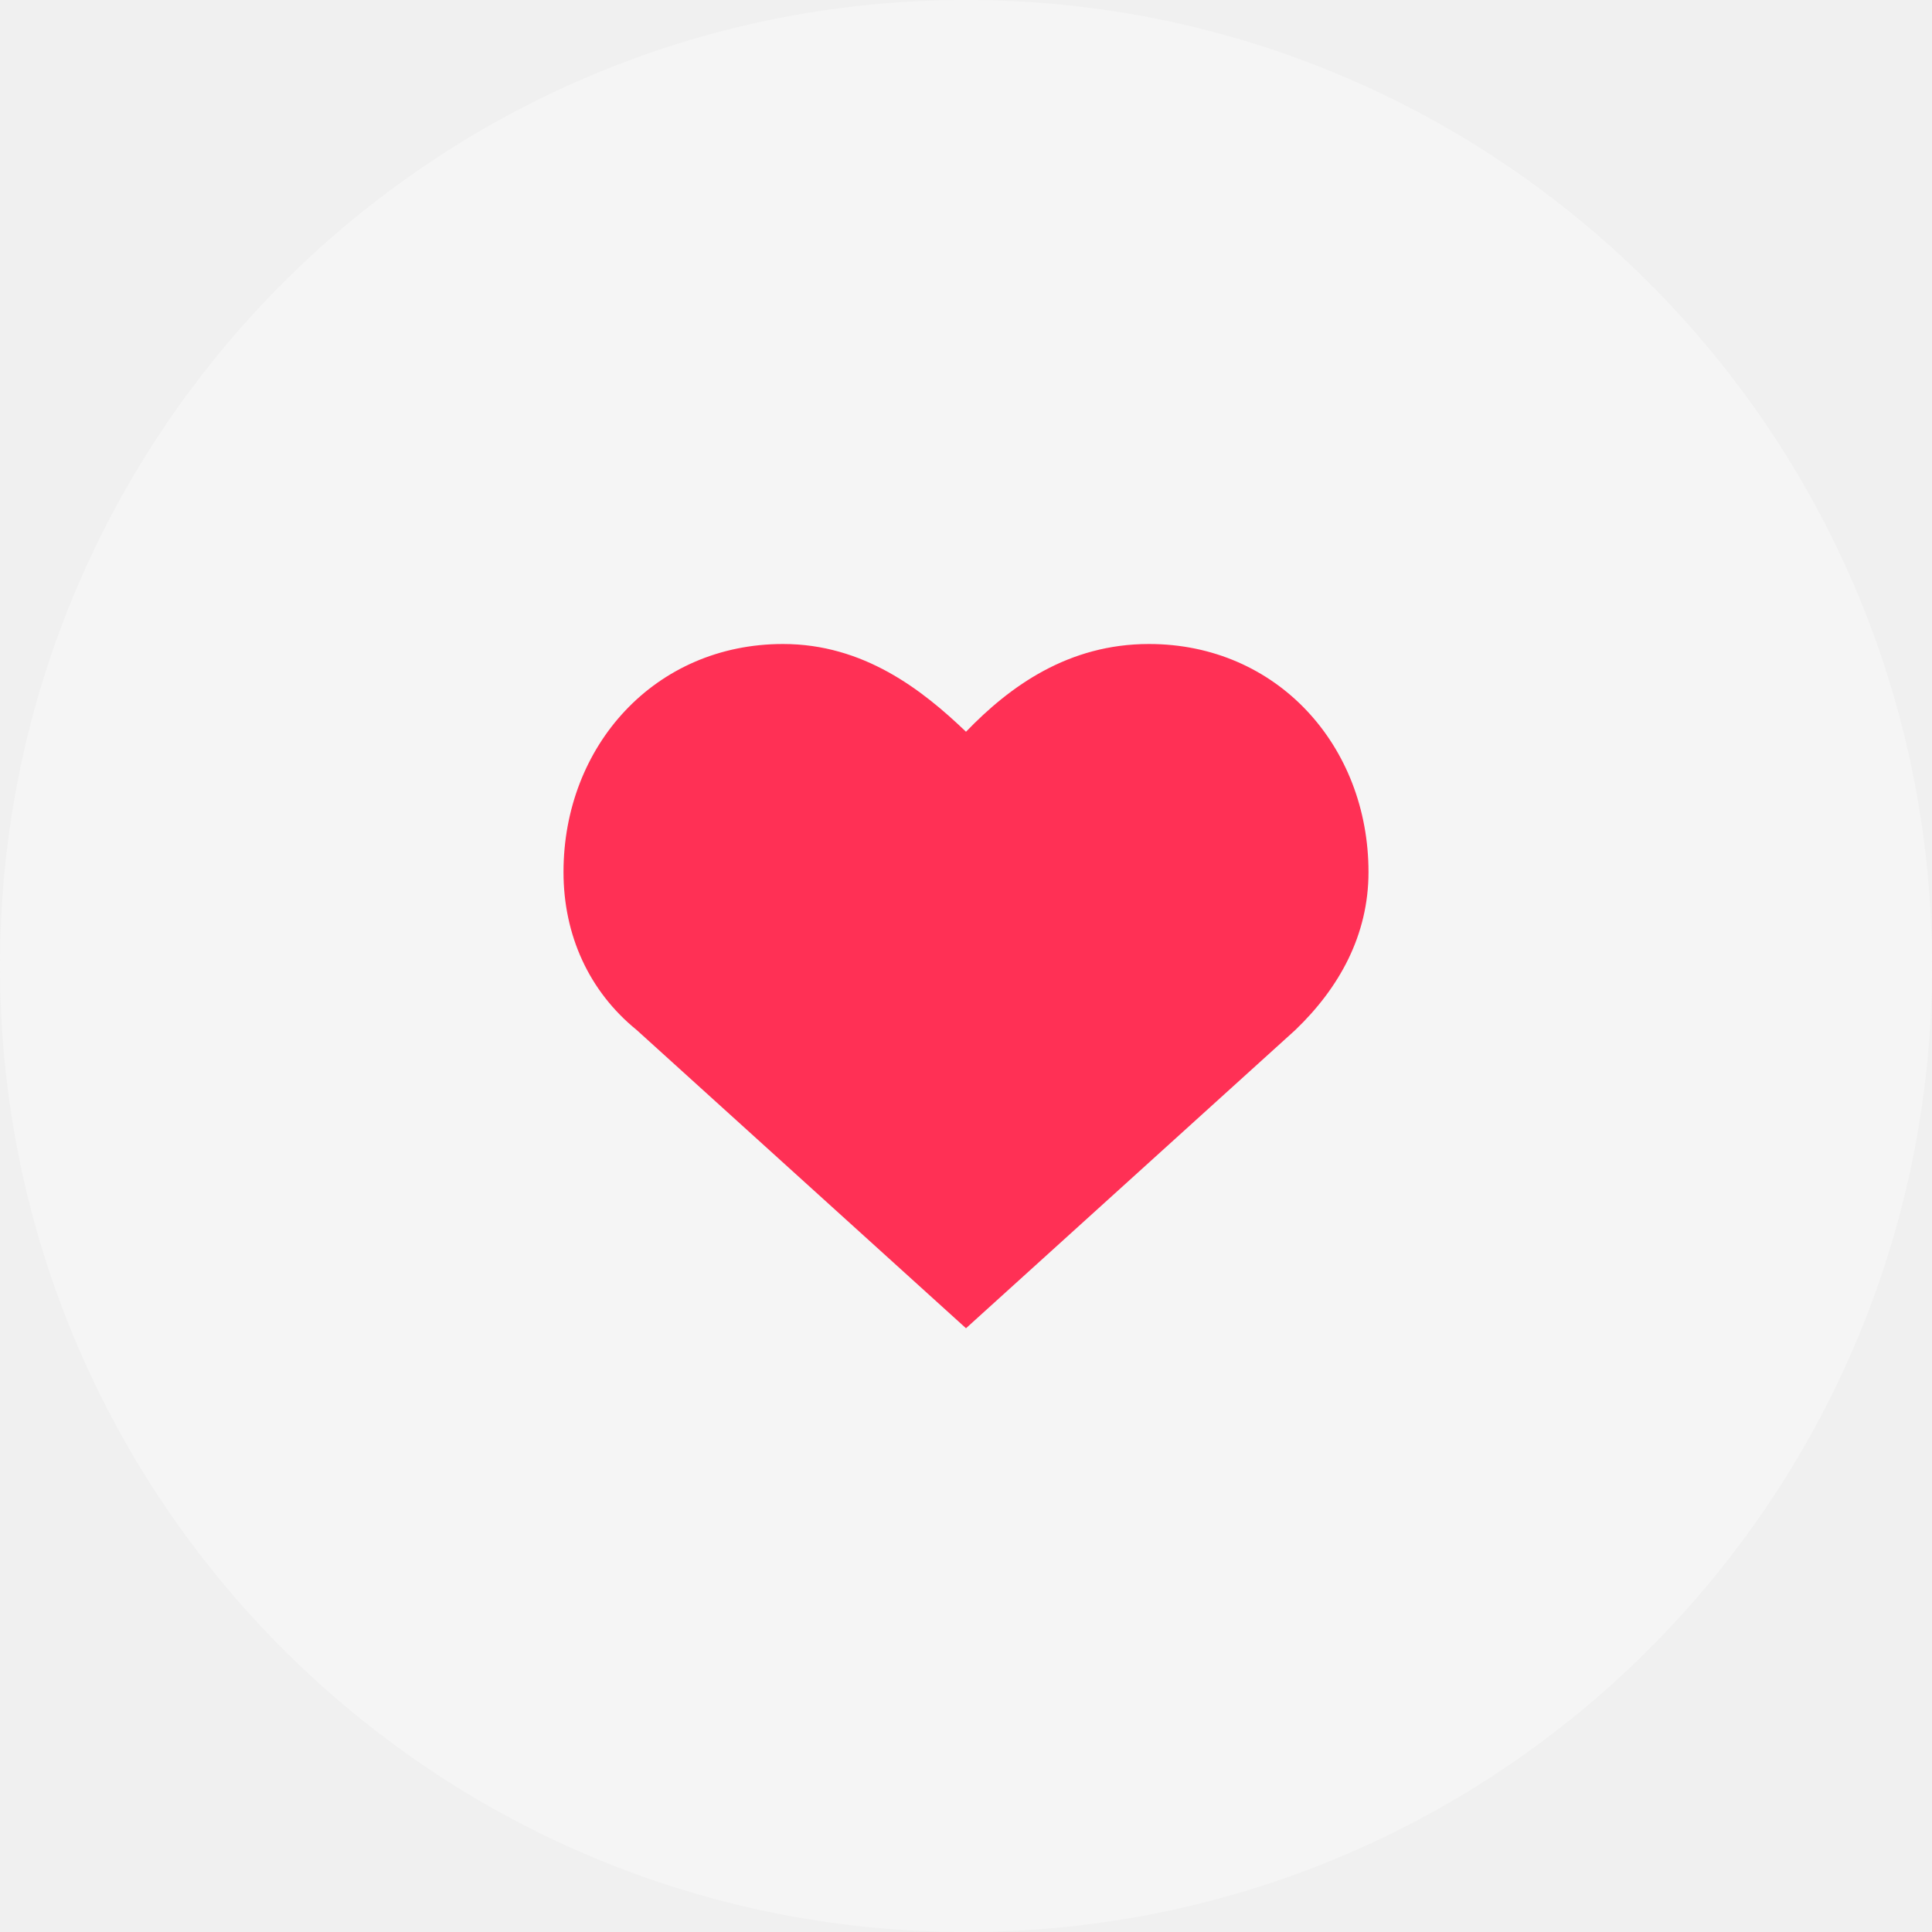
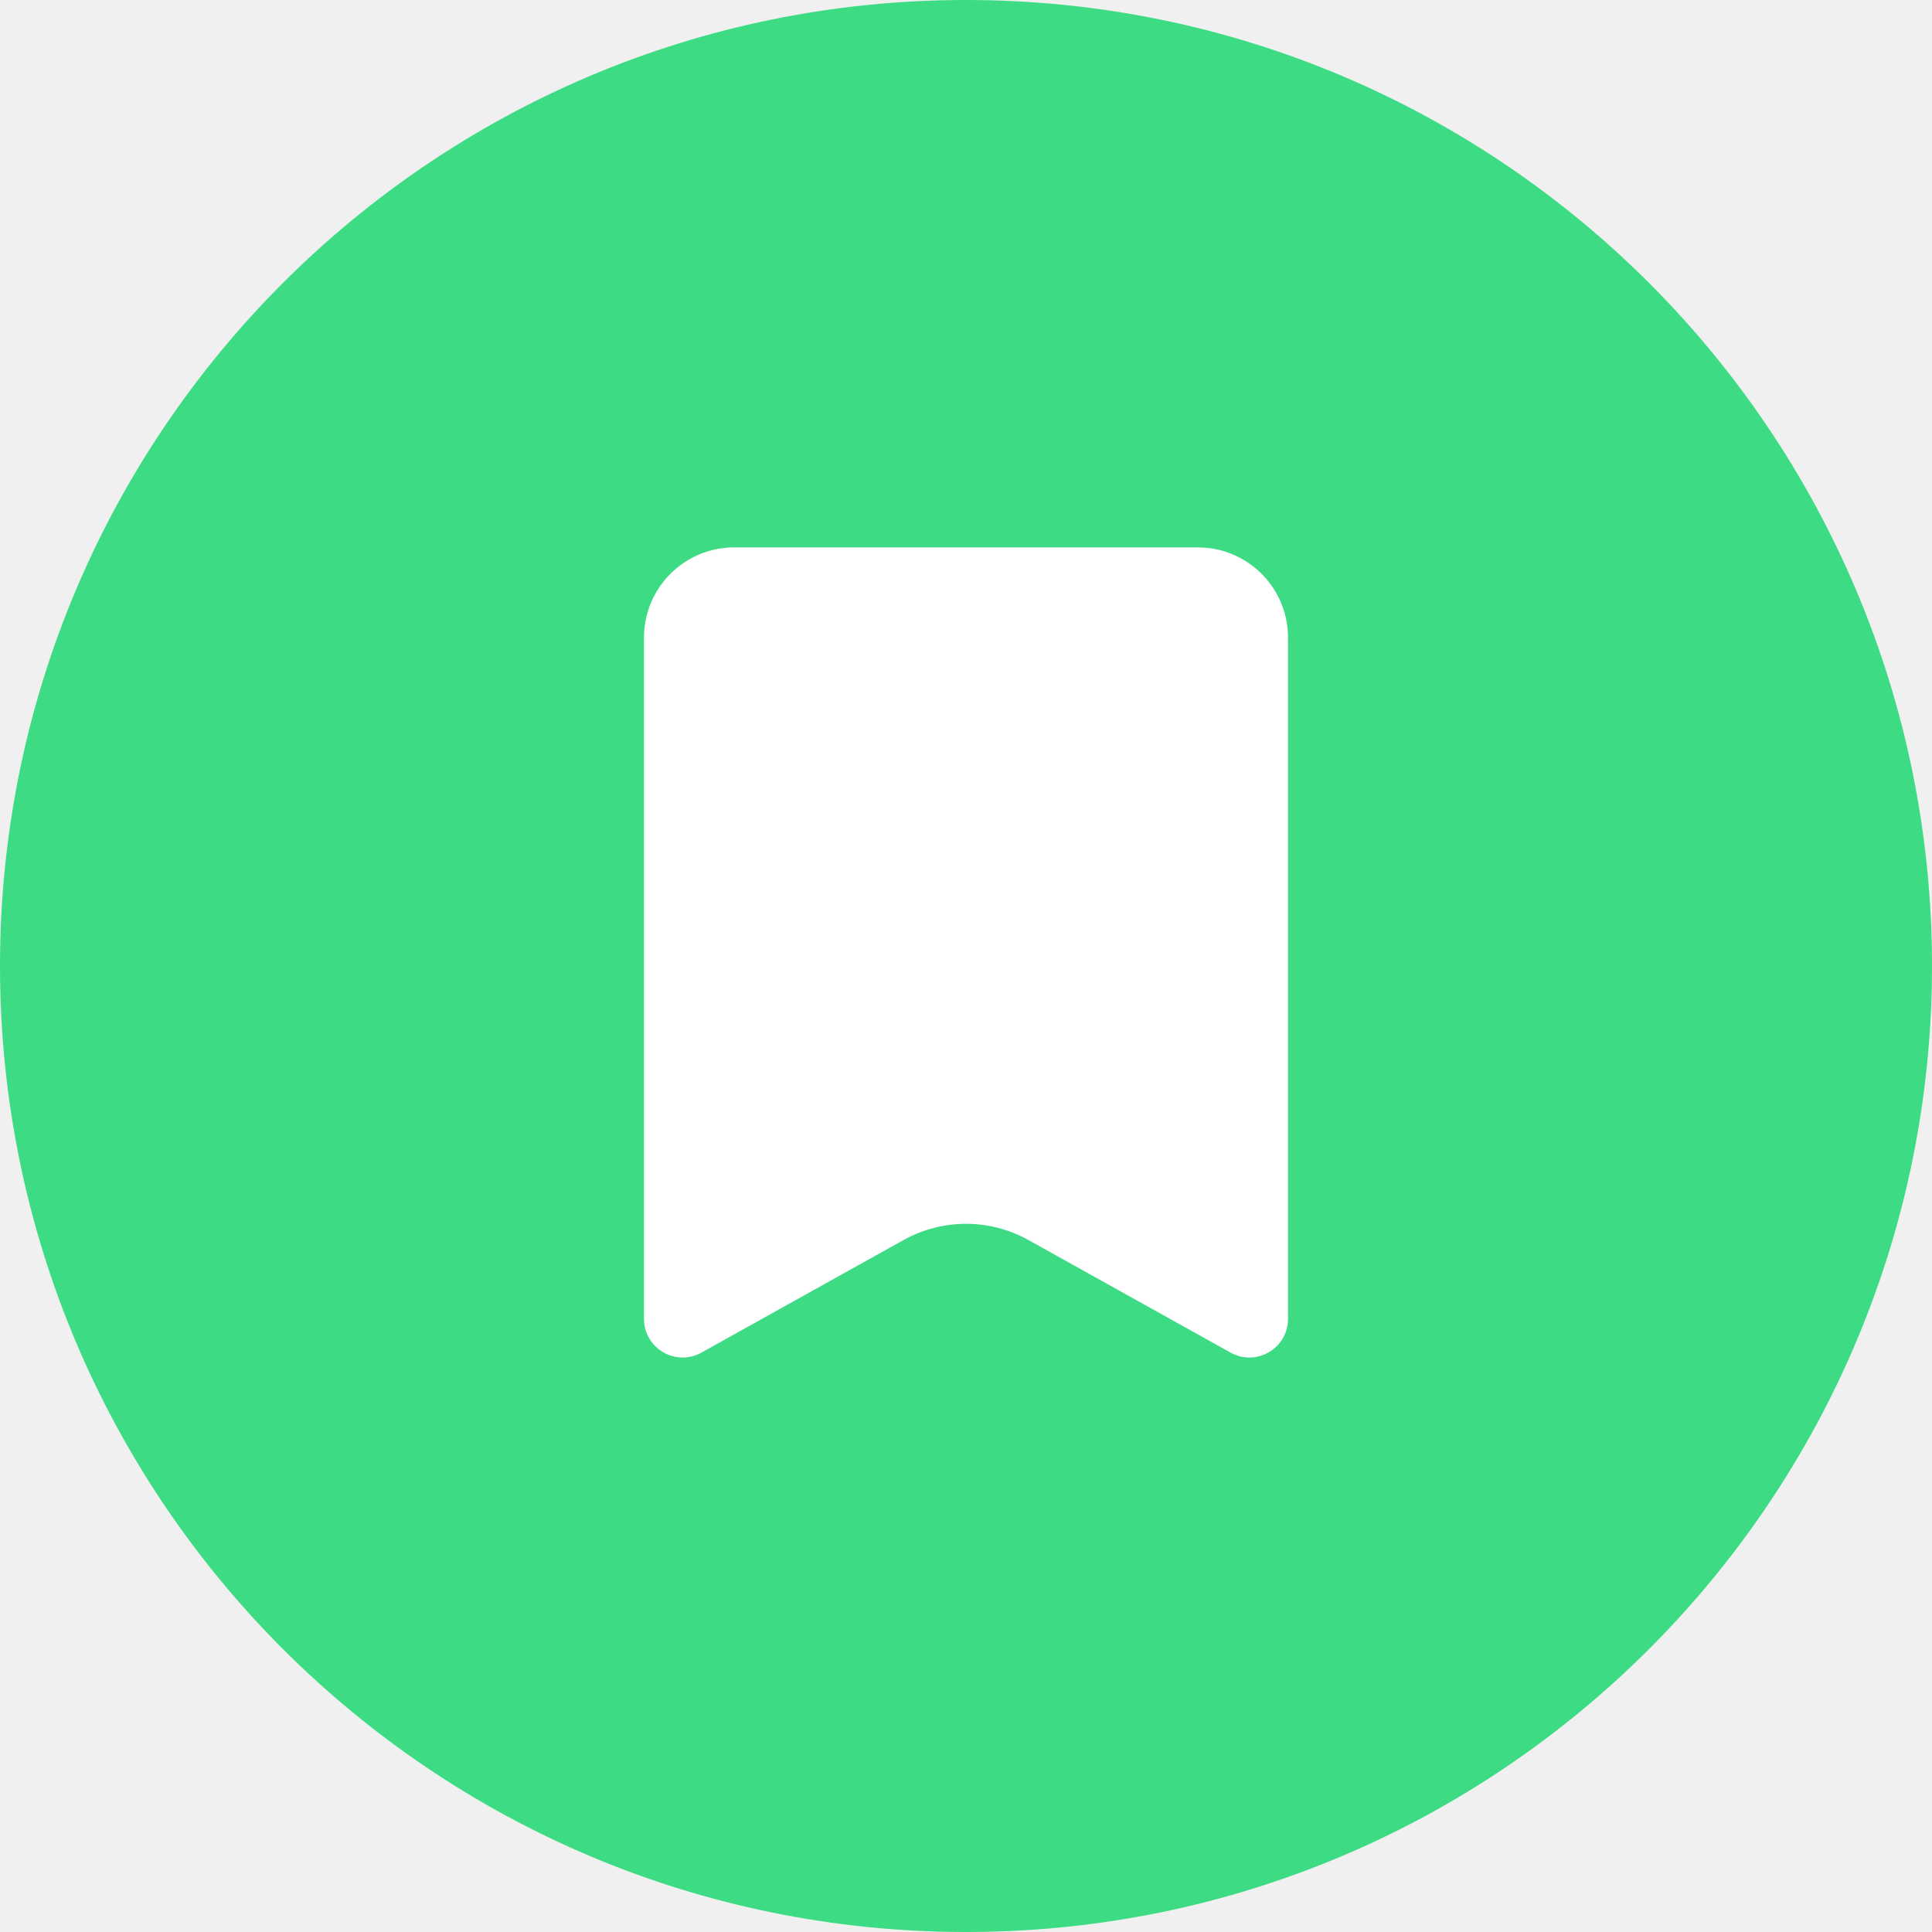
- <svg xmlns="http://www.w3.org/2000/svg" width="24" height="24" viewBox="0 0 24 24" fill="none">
-   <rect width="24" height="24" rx="12" fill="#F5F5F5" />
-   <path d="M14.273 8C13.273 8 12.546 8.523 12 9.09C11.454 8.567 10.727 8 9.727 8C8.136 8 7 9.264 7 10.833C7 11.618 7.318 12.315 7.909 12.795L12 16.5L16.091 12.795C16.636 12.272 17 11.618 17 10.833C17 9.264 15.864 8 14.273 8Z" fill="#FF3055" />
+ <svg xmlns="http://www.w3.org/2000/svg" width="30" height="30" viewBox="0 0 30 30" fill="none">
+   <rect width="30" height="30" rx="15" fill="#3DDC84" />
+   <path d="M10 9.9C10 9.127 10.627 8.5 11.4 8.5H18.6C19.373 8.5 20 9.127 20 9.9V20.479C20 20.937 19.508 21.226 19.108 21.003L15.973 19.257C15.368 18.919 14.632 18.919 14.027 19.257L10.892 21.003C10.492 21.226 10 20.937 10 20.479V9.9Z" fill="white" />
</svg>
